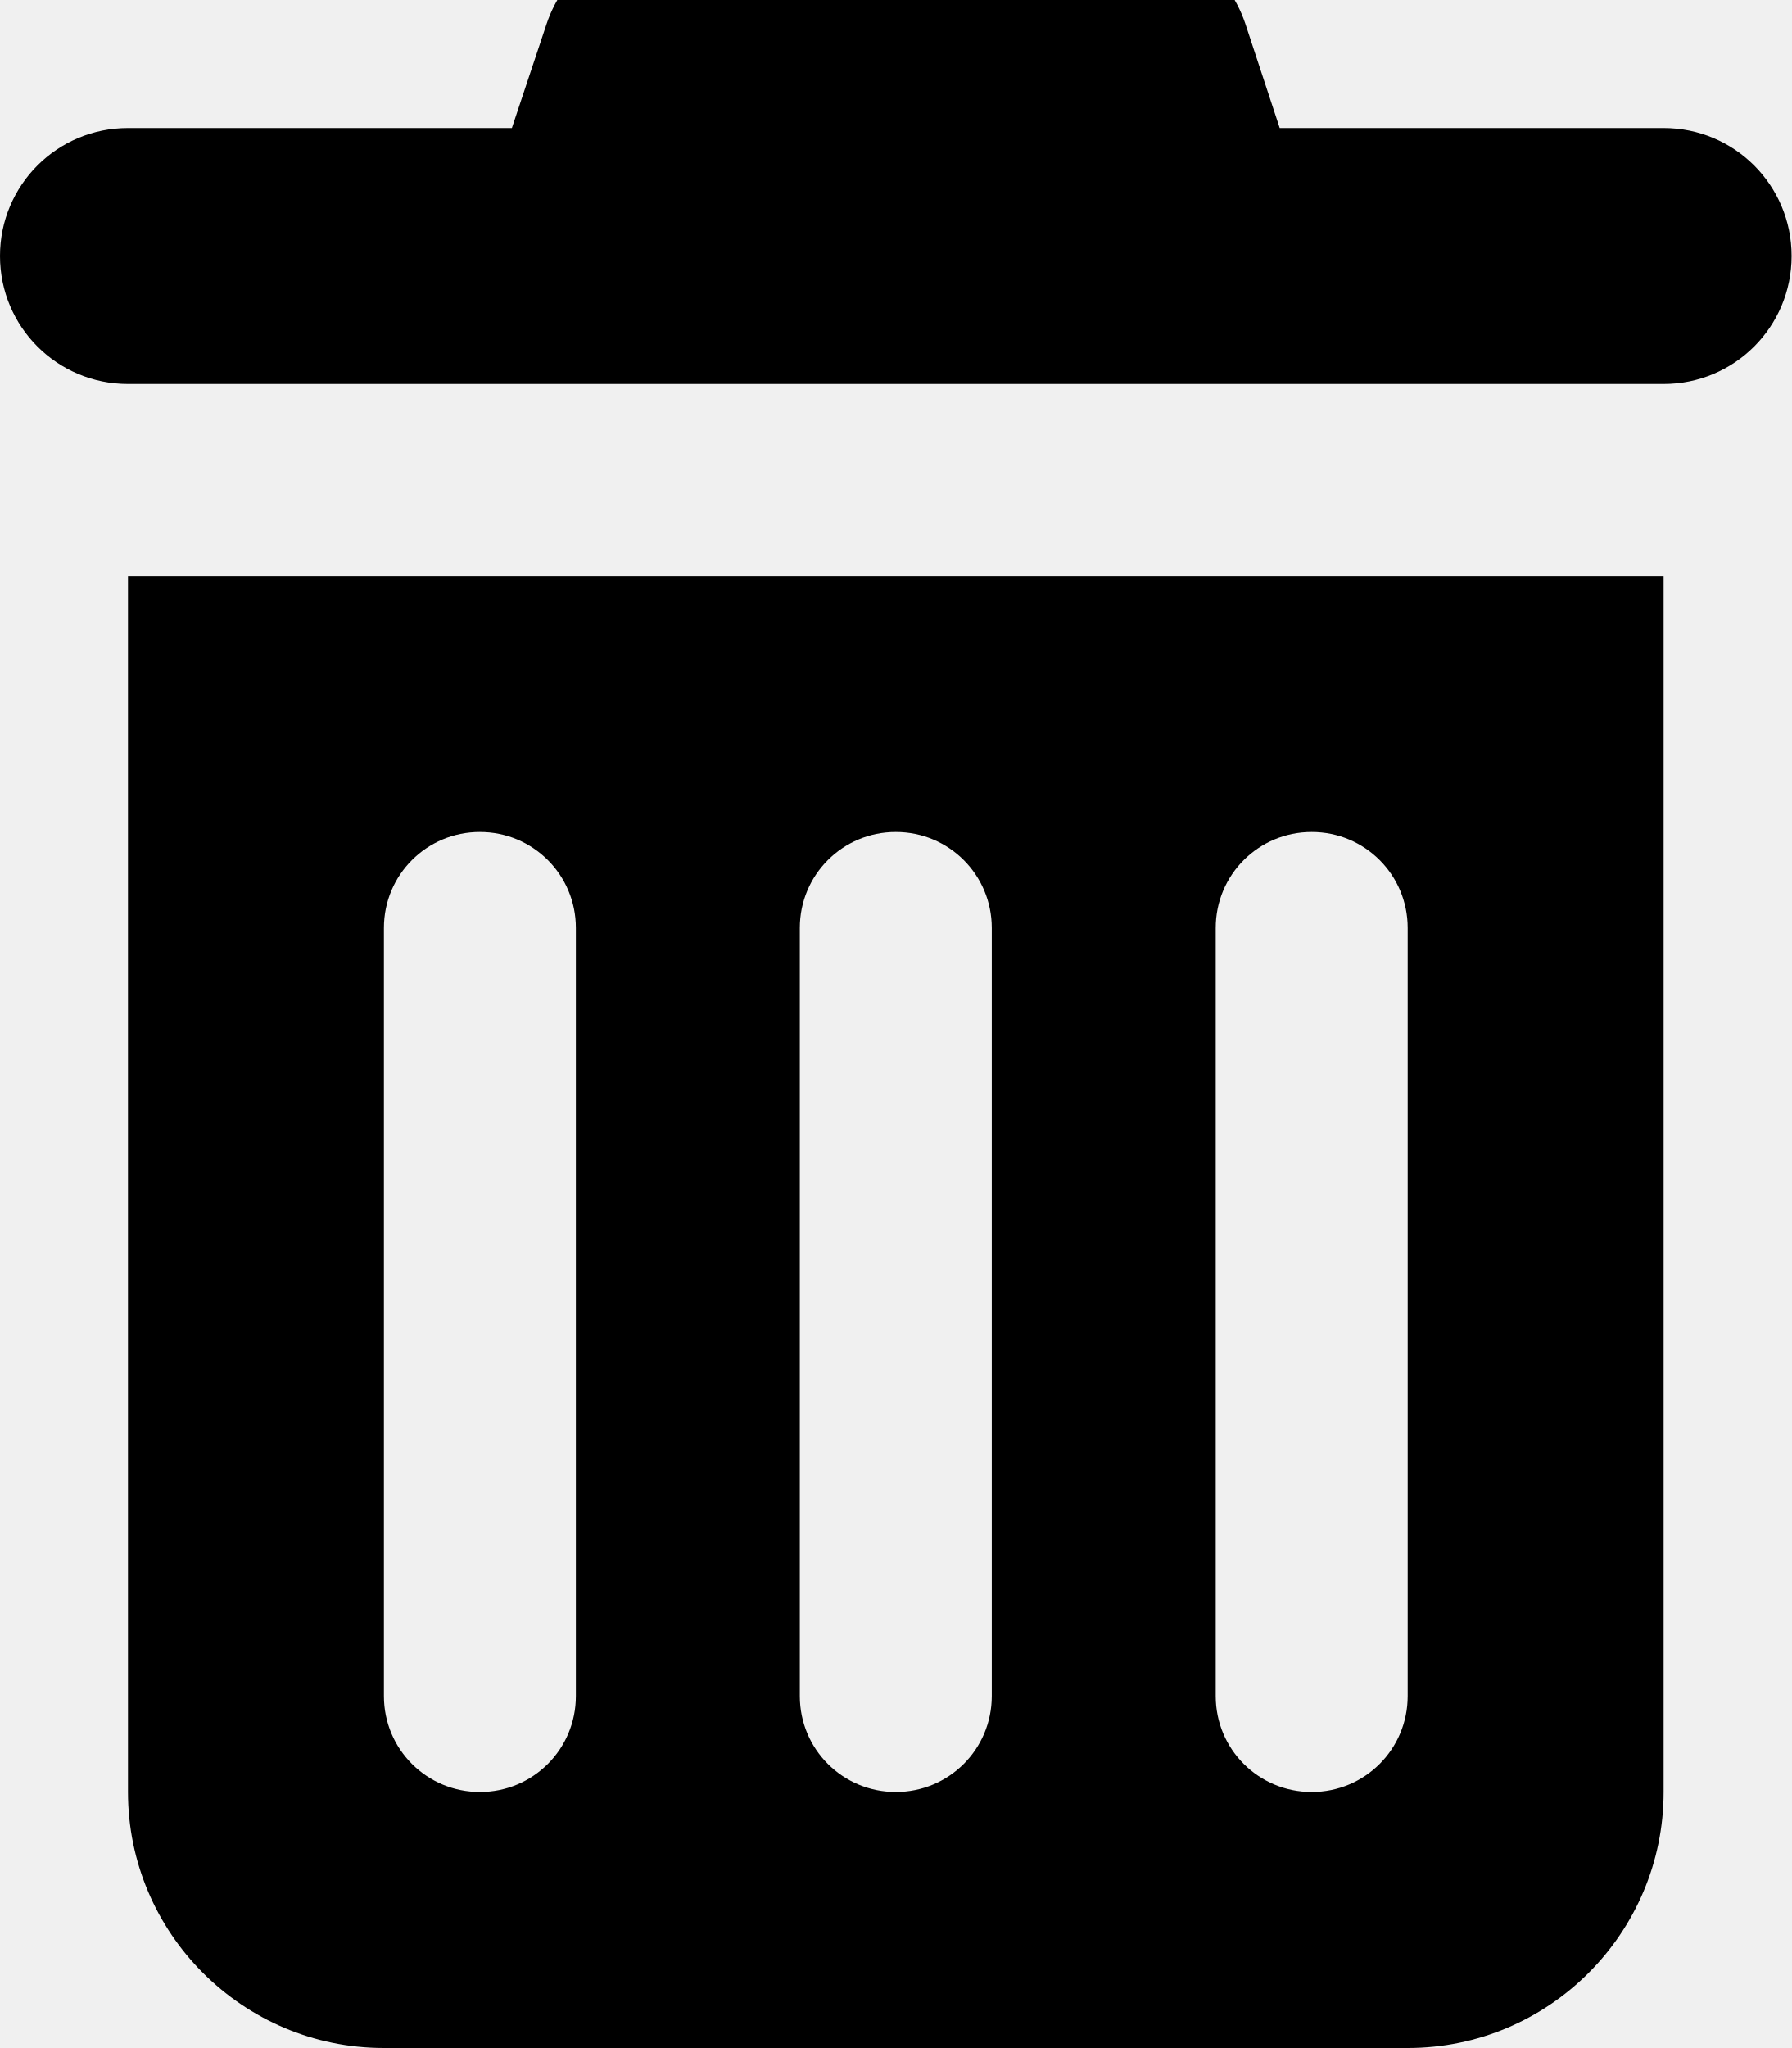
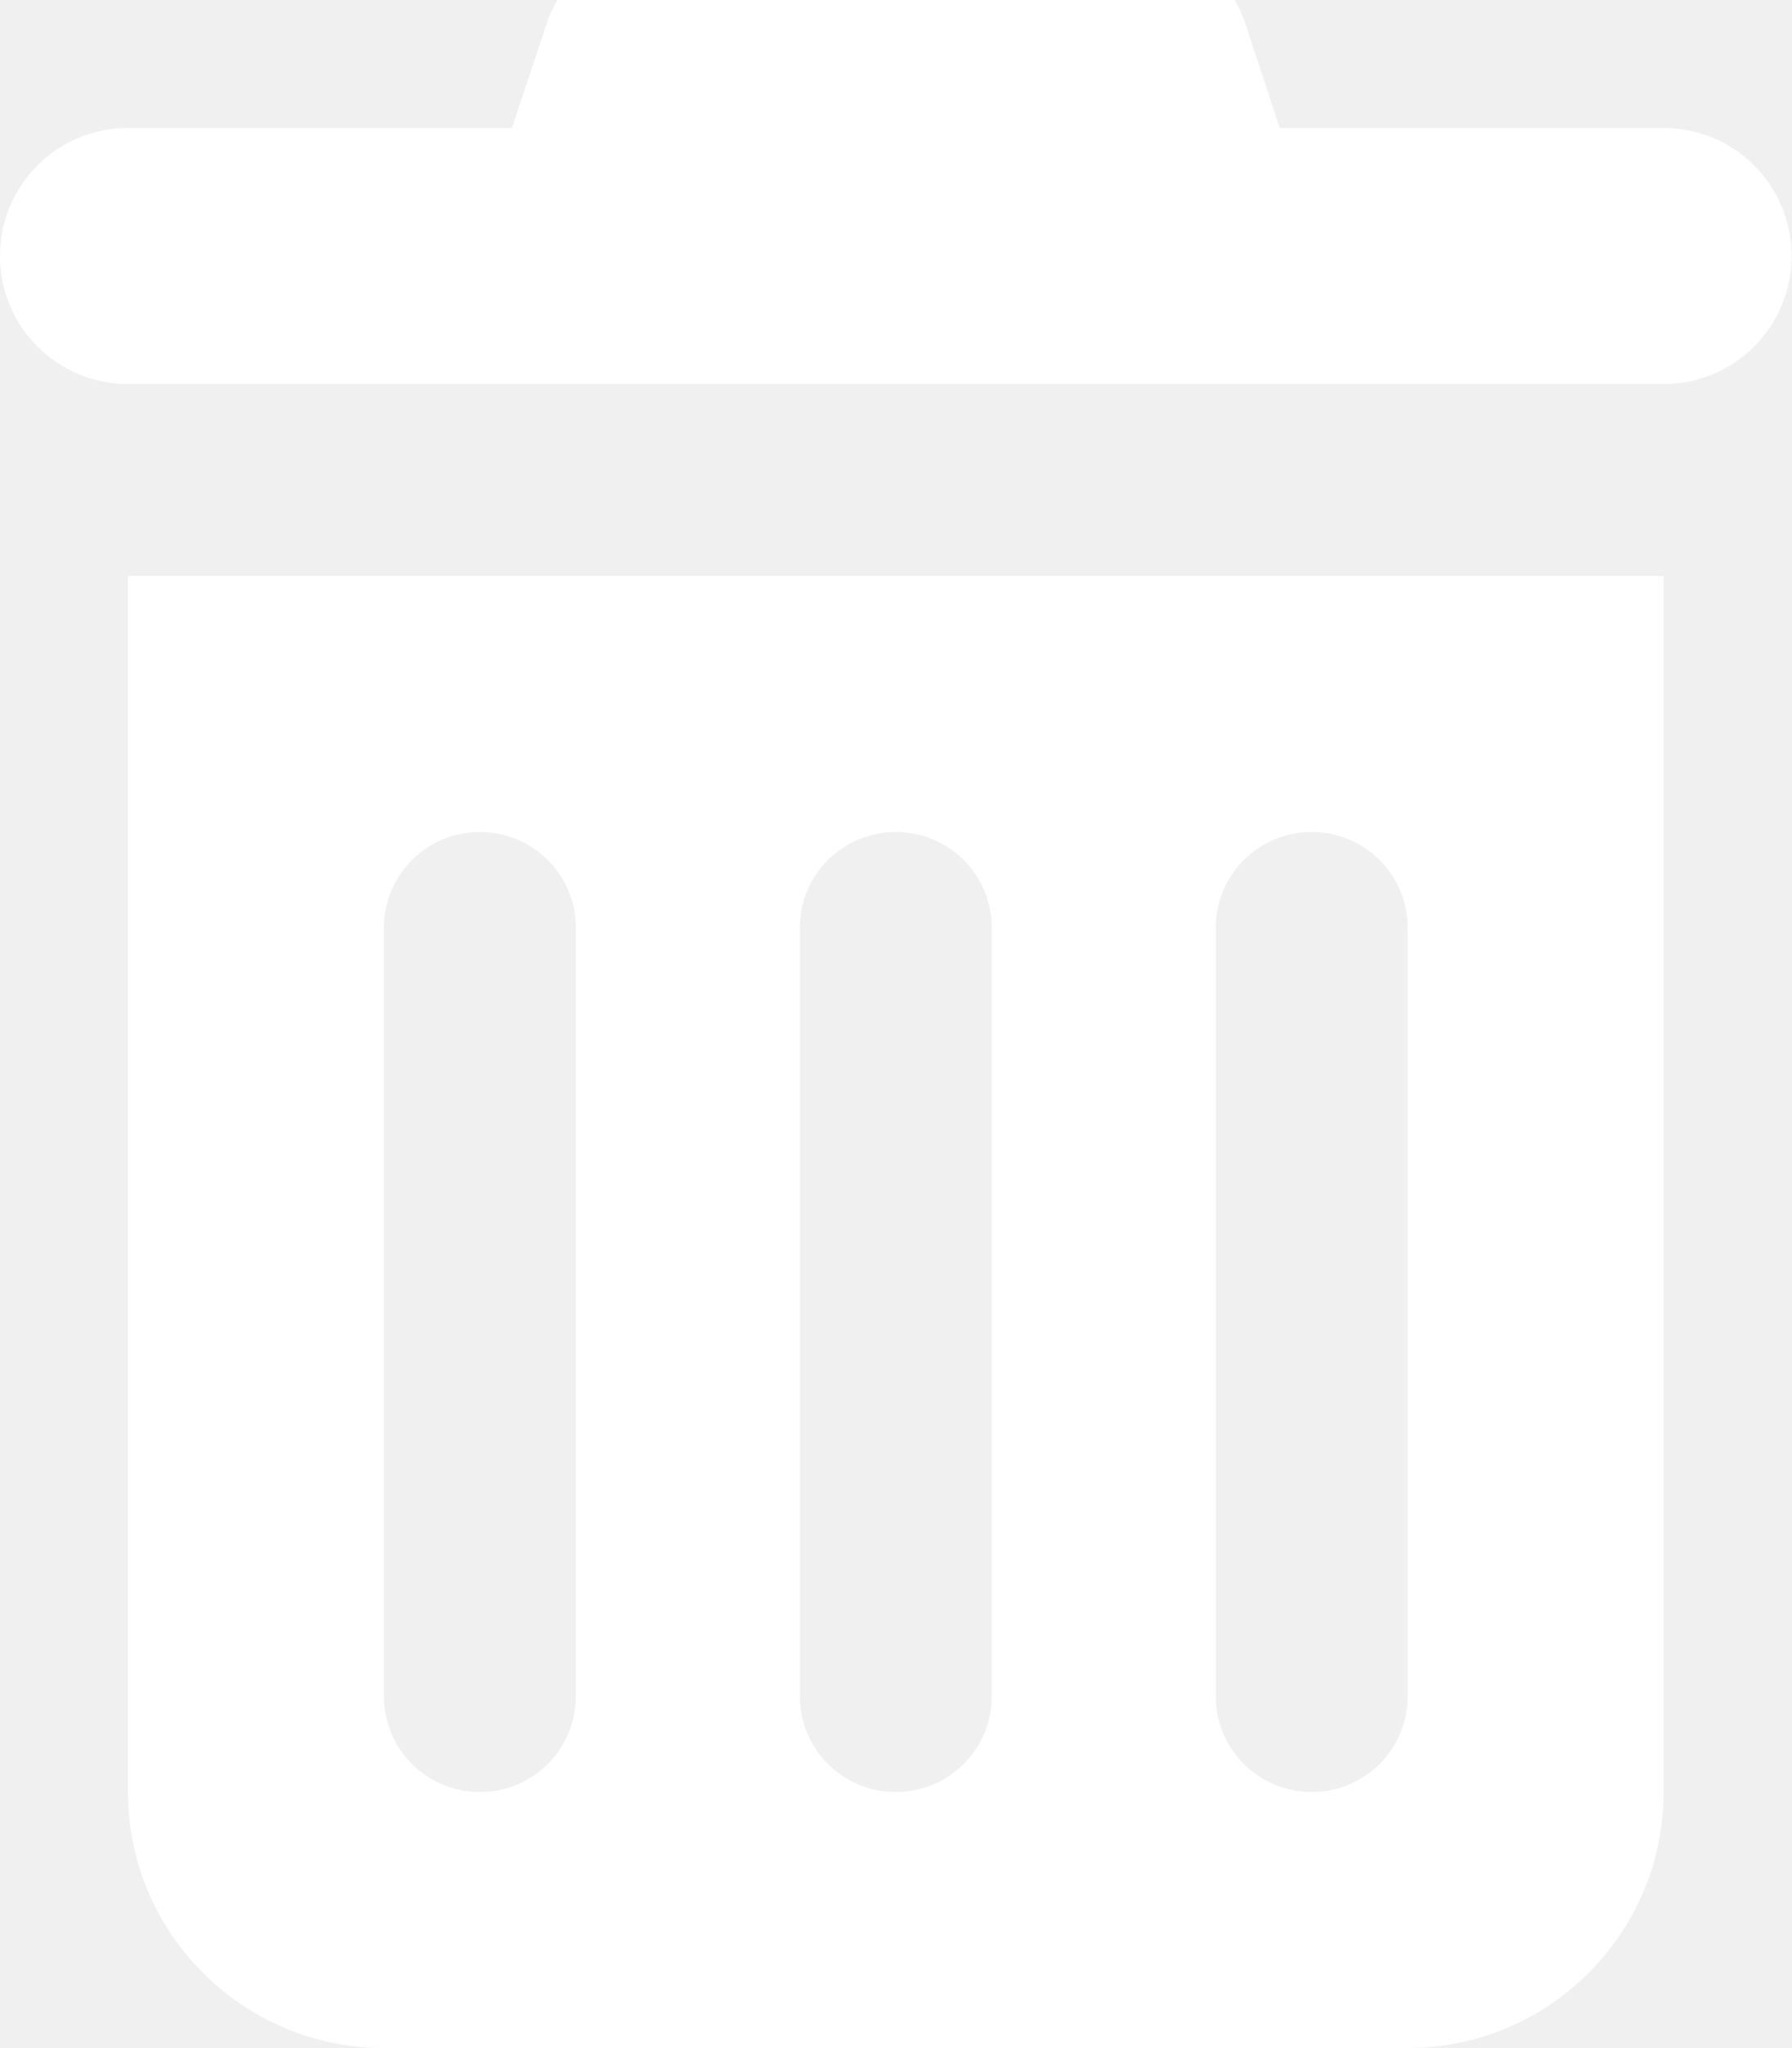
<svg xmlns="http://www.w3.org/2000/svg" viewBox="0 0 448 512">
-   <path fill="currentColor" d="M136.7 5.9C141.1-7.2 153.3-16 167.1-16l113.9 0c13.8 0 26 8.8 30.4 21.9L320 32 416 32c17.7 0 32 14.3 32 32s-14.3 32-32 32L32 96C14.3 96 0 81.7 0 64S14.3 32 32 32l96 0 8.7-26.1zM32 144l384 0 0 304c0 35.3-28.7 64-64 64L96 512c-35.3 0-64-28.7-64-64l0-304zm88 64c-13.3 0-24 10.7-24 24l0 192c0 13.3 10.7 24 24 24s24-10.7 24-24l0-192c0-13.3-10.7-24-24-24zm104 0c-13.3 0-24 10.7-24 24l0 192c0 13.3 10.7 24 24 24s24-10.7 24-24l0-192c0-13.3-10.7-24-24-24zm104 0c-13.3 0-24 10.7-24 24l0 192c0 13.3 10.7 24 24 24s24-10.7 24-24l0-192c0-13.3-10.7-24-24-24z" />
+   <path fill="#ffffff" d="M136.7 5.9C141.1-7.2 153.3-16 167.1-16l113.9 0c13.8 0 26 8.8 30.4 21.9L320 32 416 32c17.7 0 32 14.3 32 32s-14.3 32-32 32L32 96C14.3 96 0 81.7 0 64S14.3 32 32 32l96 0 8.7-26.1zM32 144l384 0 0 304c0 35.3-28.7 64-64 64L96 512c-35.3 0-64-28.7-64-64l0-304zm88 64c-13.3 0-24 10.7-24 24l0 192c0 13.3 10.7 24 24 24s24-10.7 24-24l0-192c0-13.3-10.7-24-24-24zm104 0c-13.3 0-24 10.7-24 24l0 192c0 13.3 10.7 24 24 24s24-10.7 24-24l0-192c0-13.3-10.7-24-24-24zm104 0c-13.3 0-24 10.7-24 24l0 192c0 13.3 10.7 24 24 24s24-10.7 24-24l0-192c0-13.3-10.7-24-24-24z" />
</svg>
